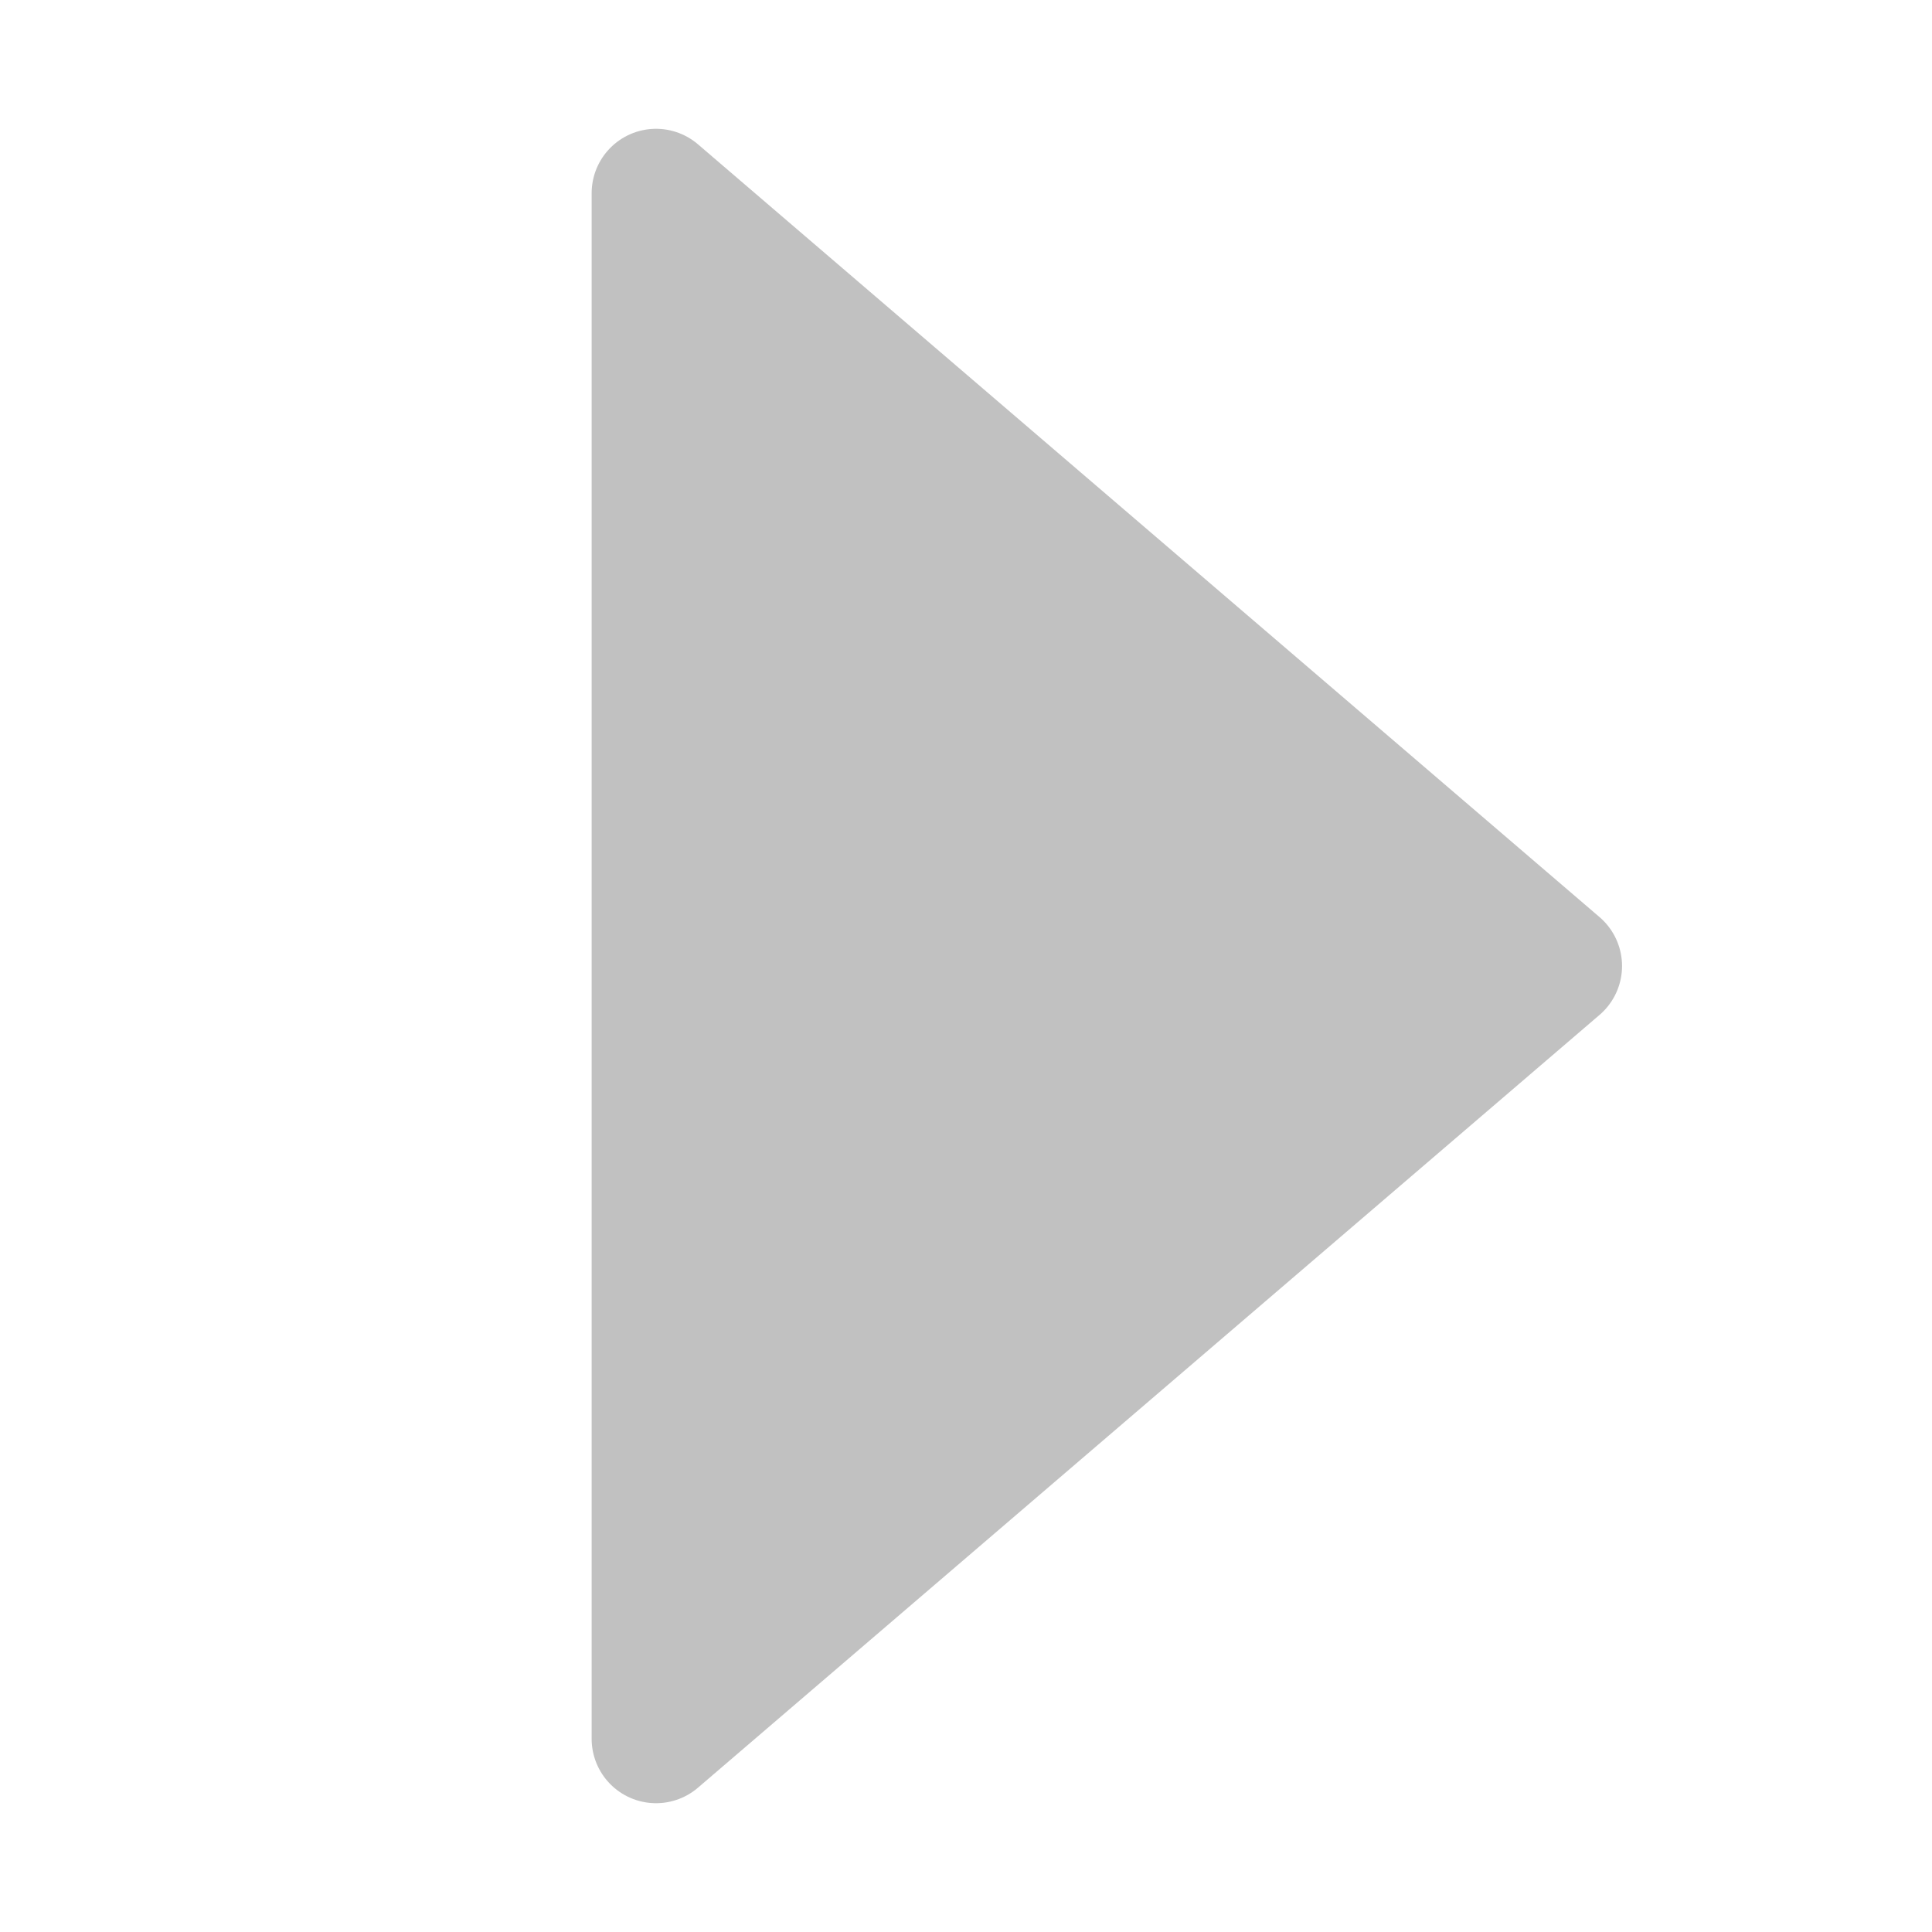
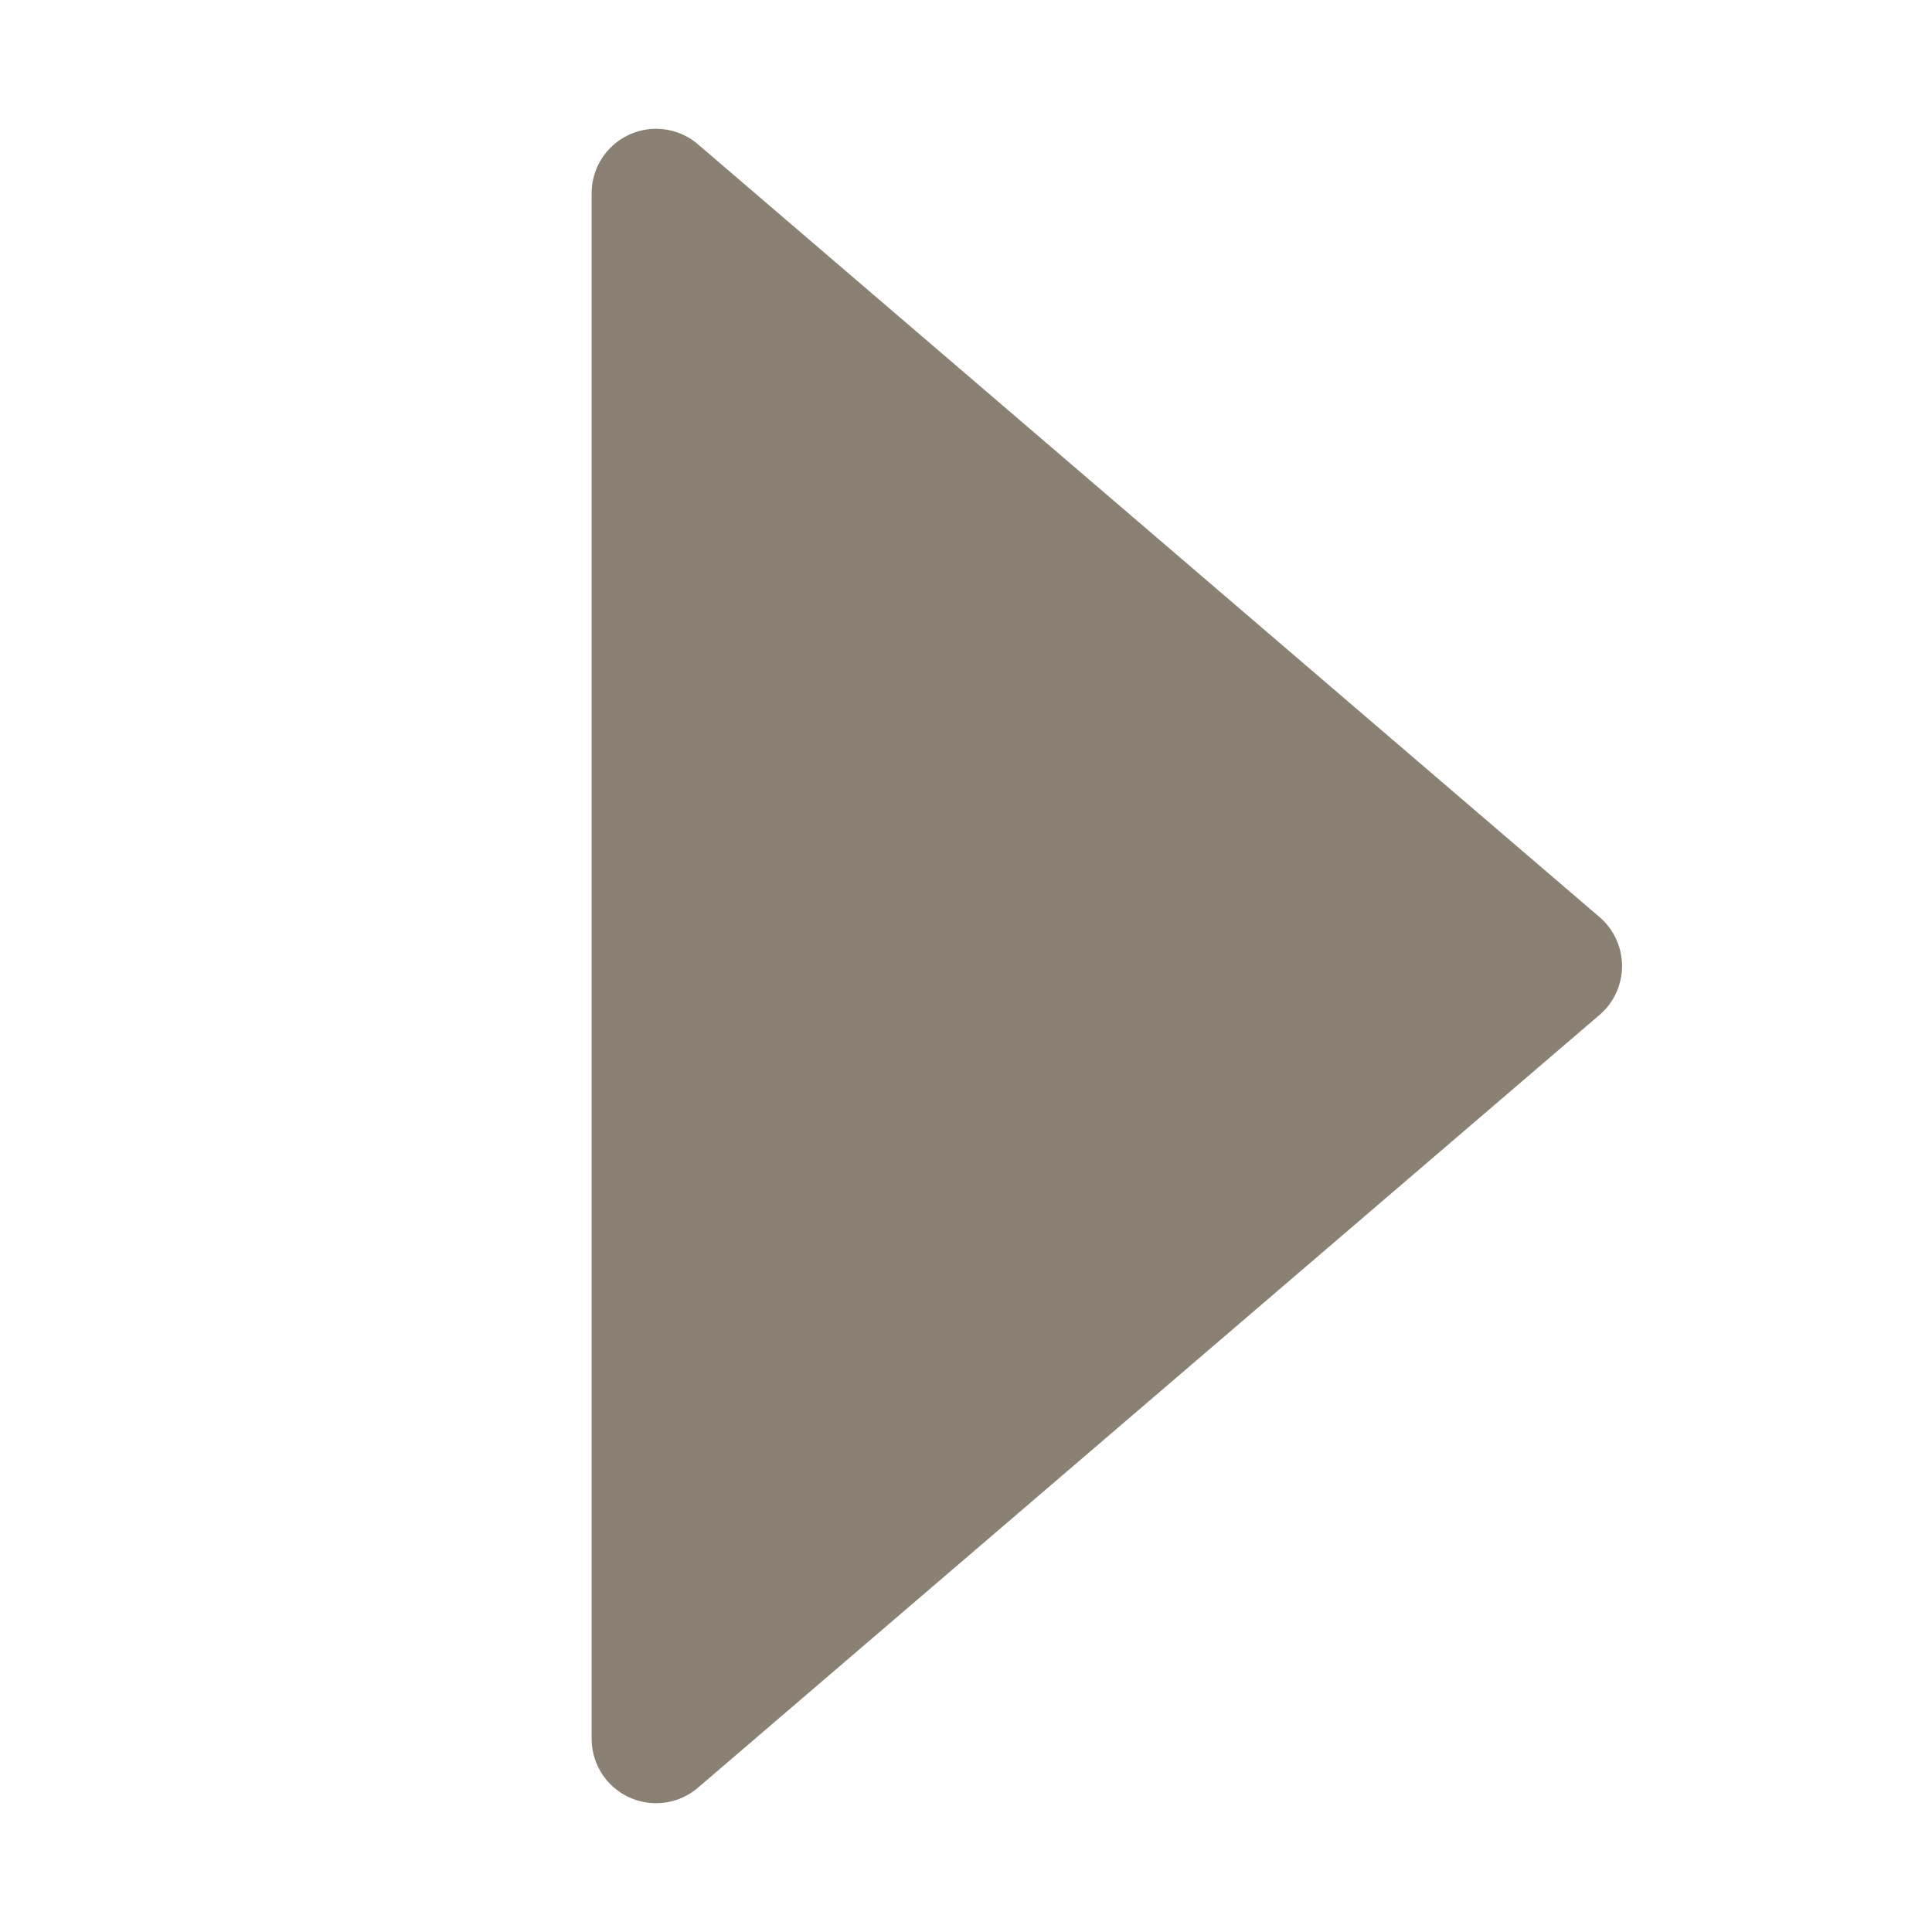
<svg xmlns="http://www.w3.org/2000/svg" width="30" height="30" viewBox="0 0 30 30" id="svg2" version="1.1">
  <defs id="defs4" />
  <g id="layer1" transform="translate(0,-1022.362)">
-     <path style="opacity:1;fill:#c1c1c1;fill-opacity:1;stroke:#c1c1c1;stroke-width:2;stroke-linecap:round;stroke-linejoin:round;stroke-miterlimit:4;stroke-dasharray:none;stroke-dashoffset:0;stroke-opacity:1" d="m 10.187,1025.362 14,12 -14,12 z" id="rect3338" />
+     <path style="opacity:1;fill:#8a8074;fill-opacity:1;stroke:#8a8074;stroke-width:2;stroke-linecap:round;stroke-linejoin:round;stroke-miterlimit:4;stroke-dasharray:none;stroke-dashoffset:0;stroke-opacity:1" d="m 10.187,1025.362 14,12 -14,12 z" id="rect3338" />
  </g>
</svg>
